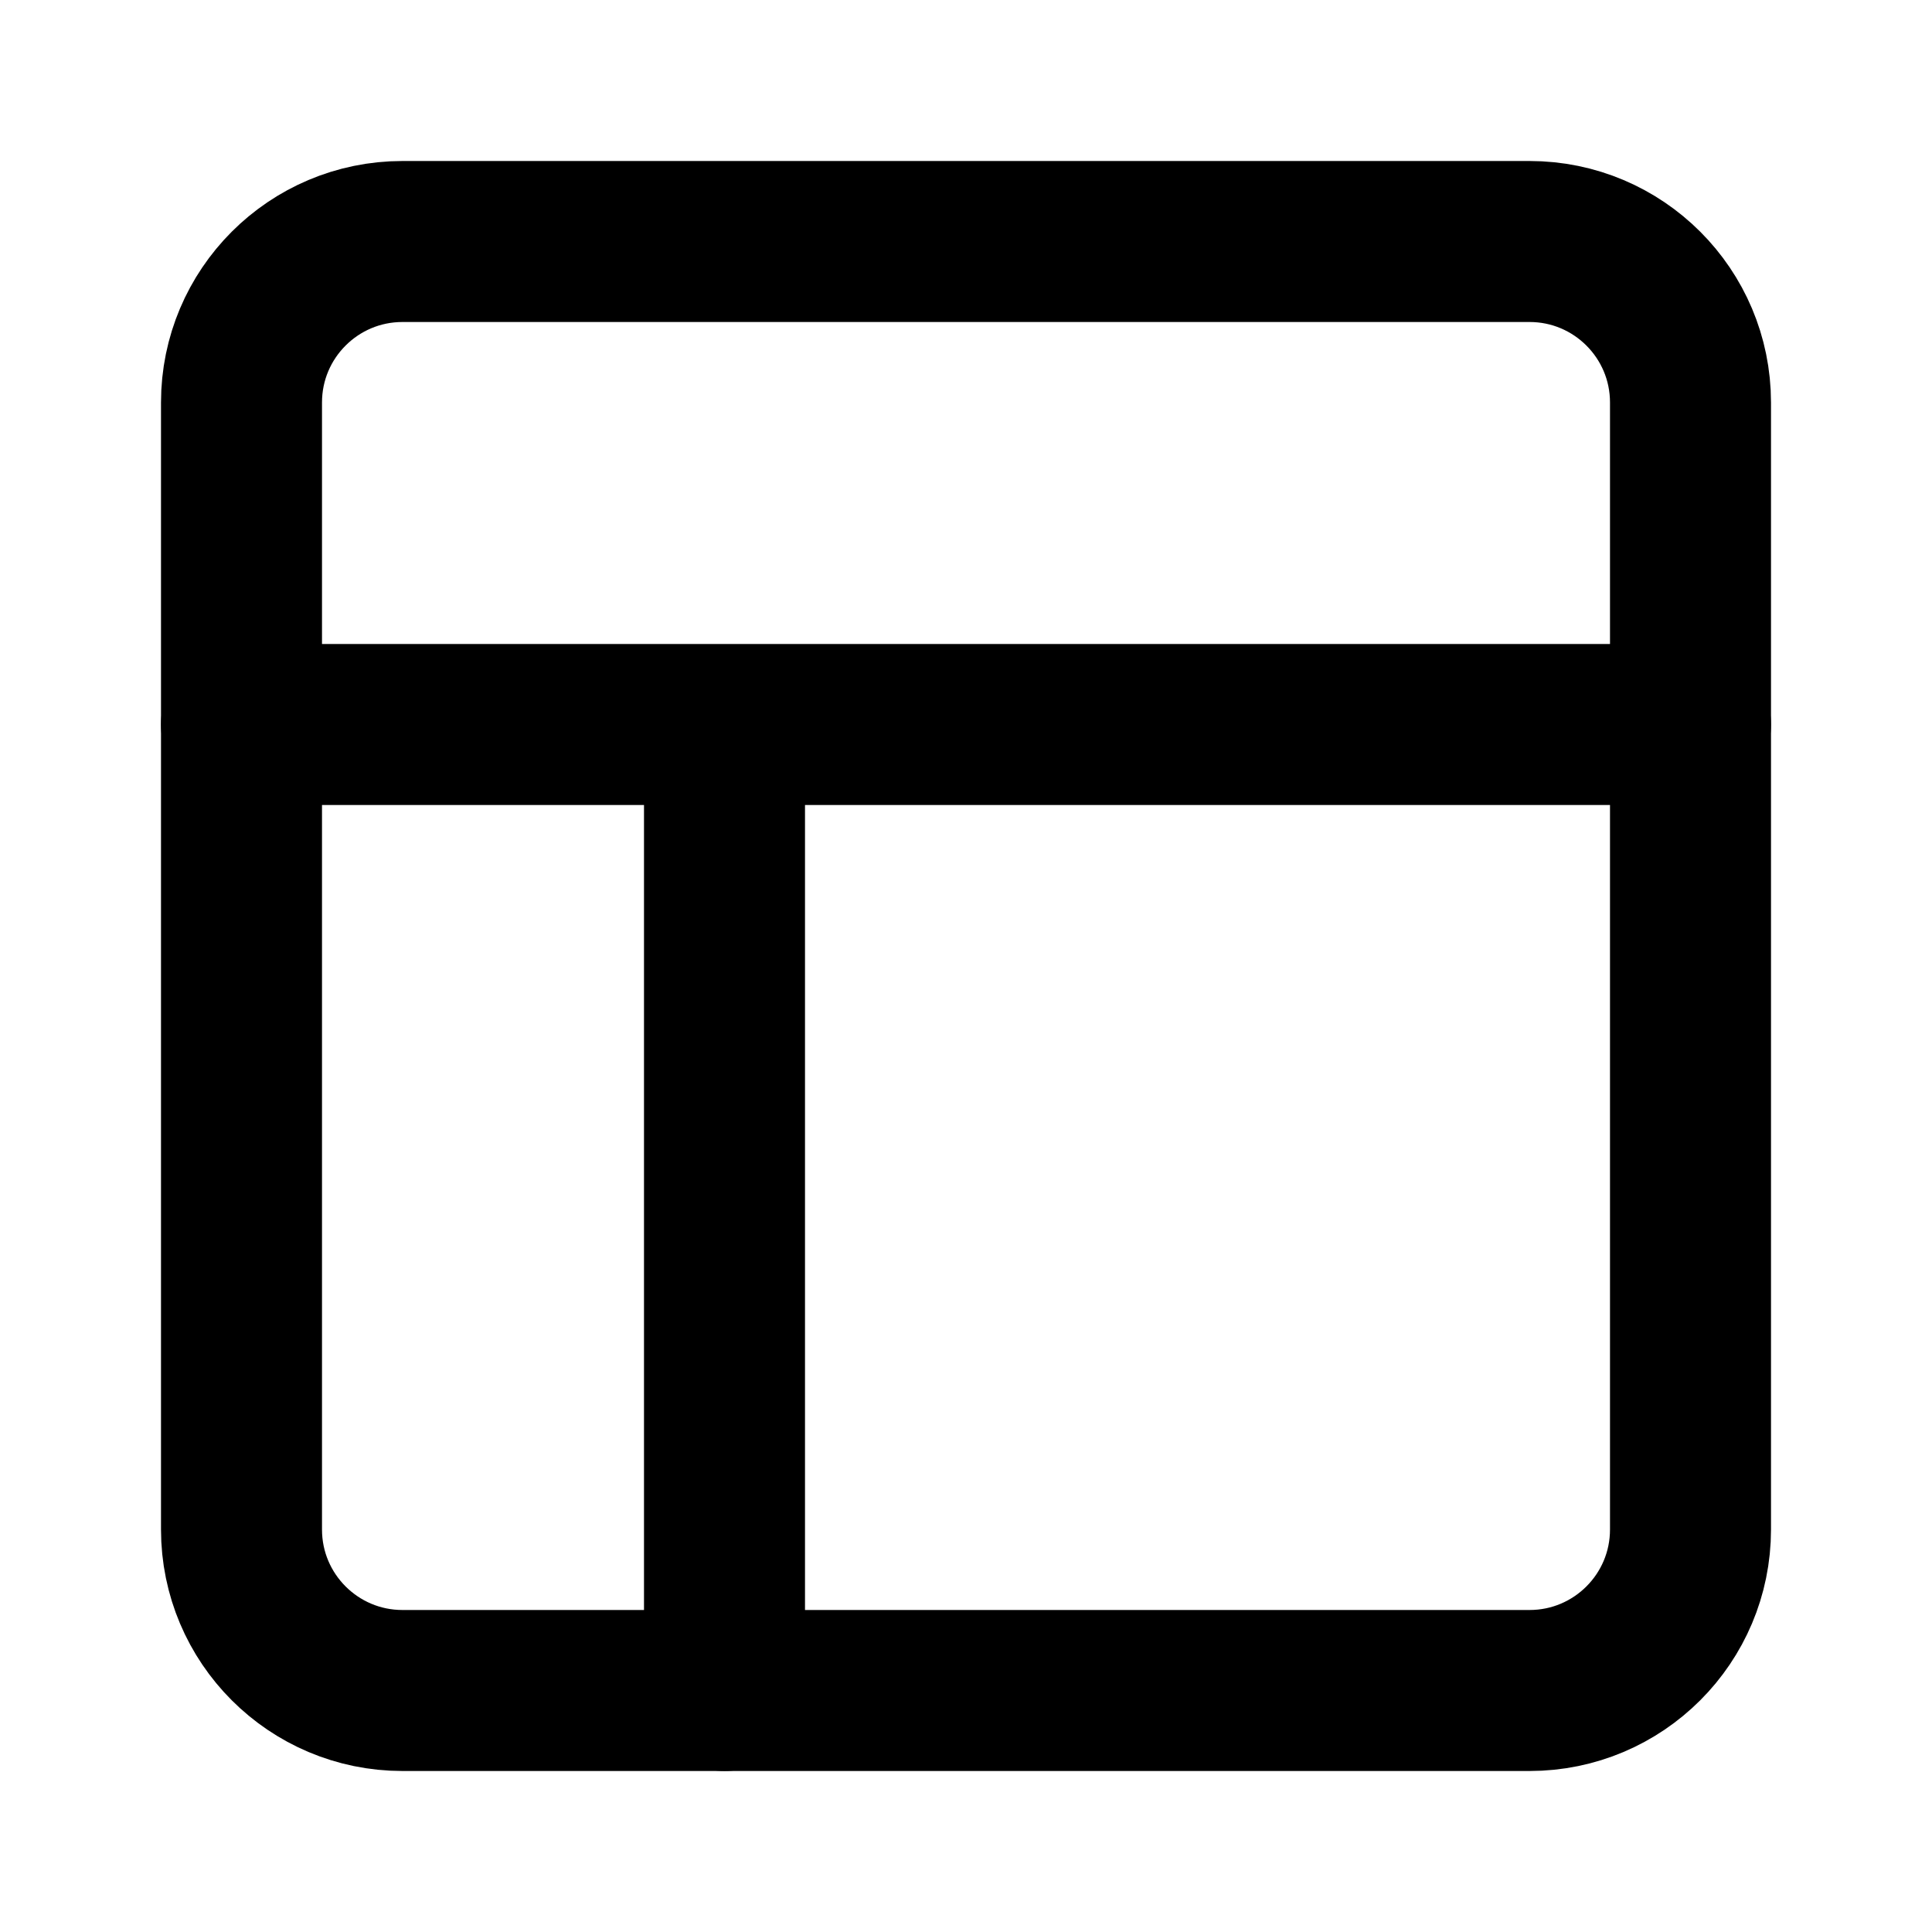
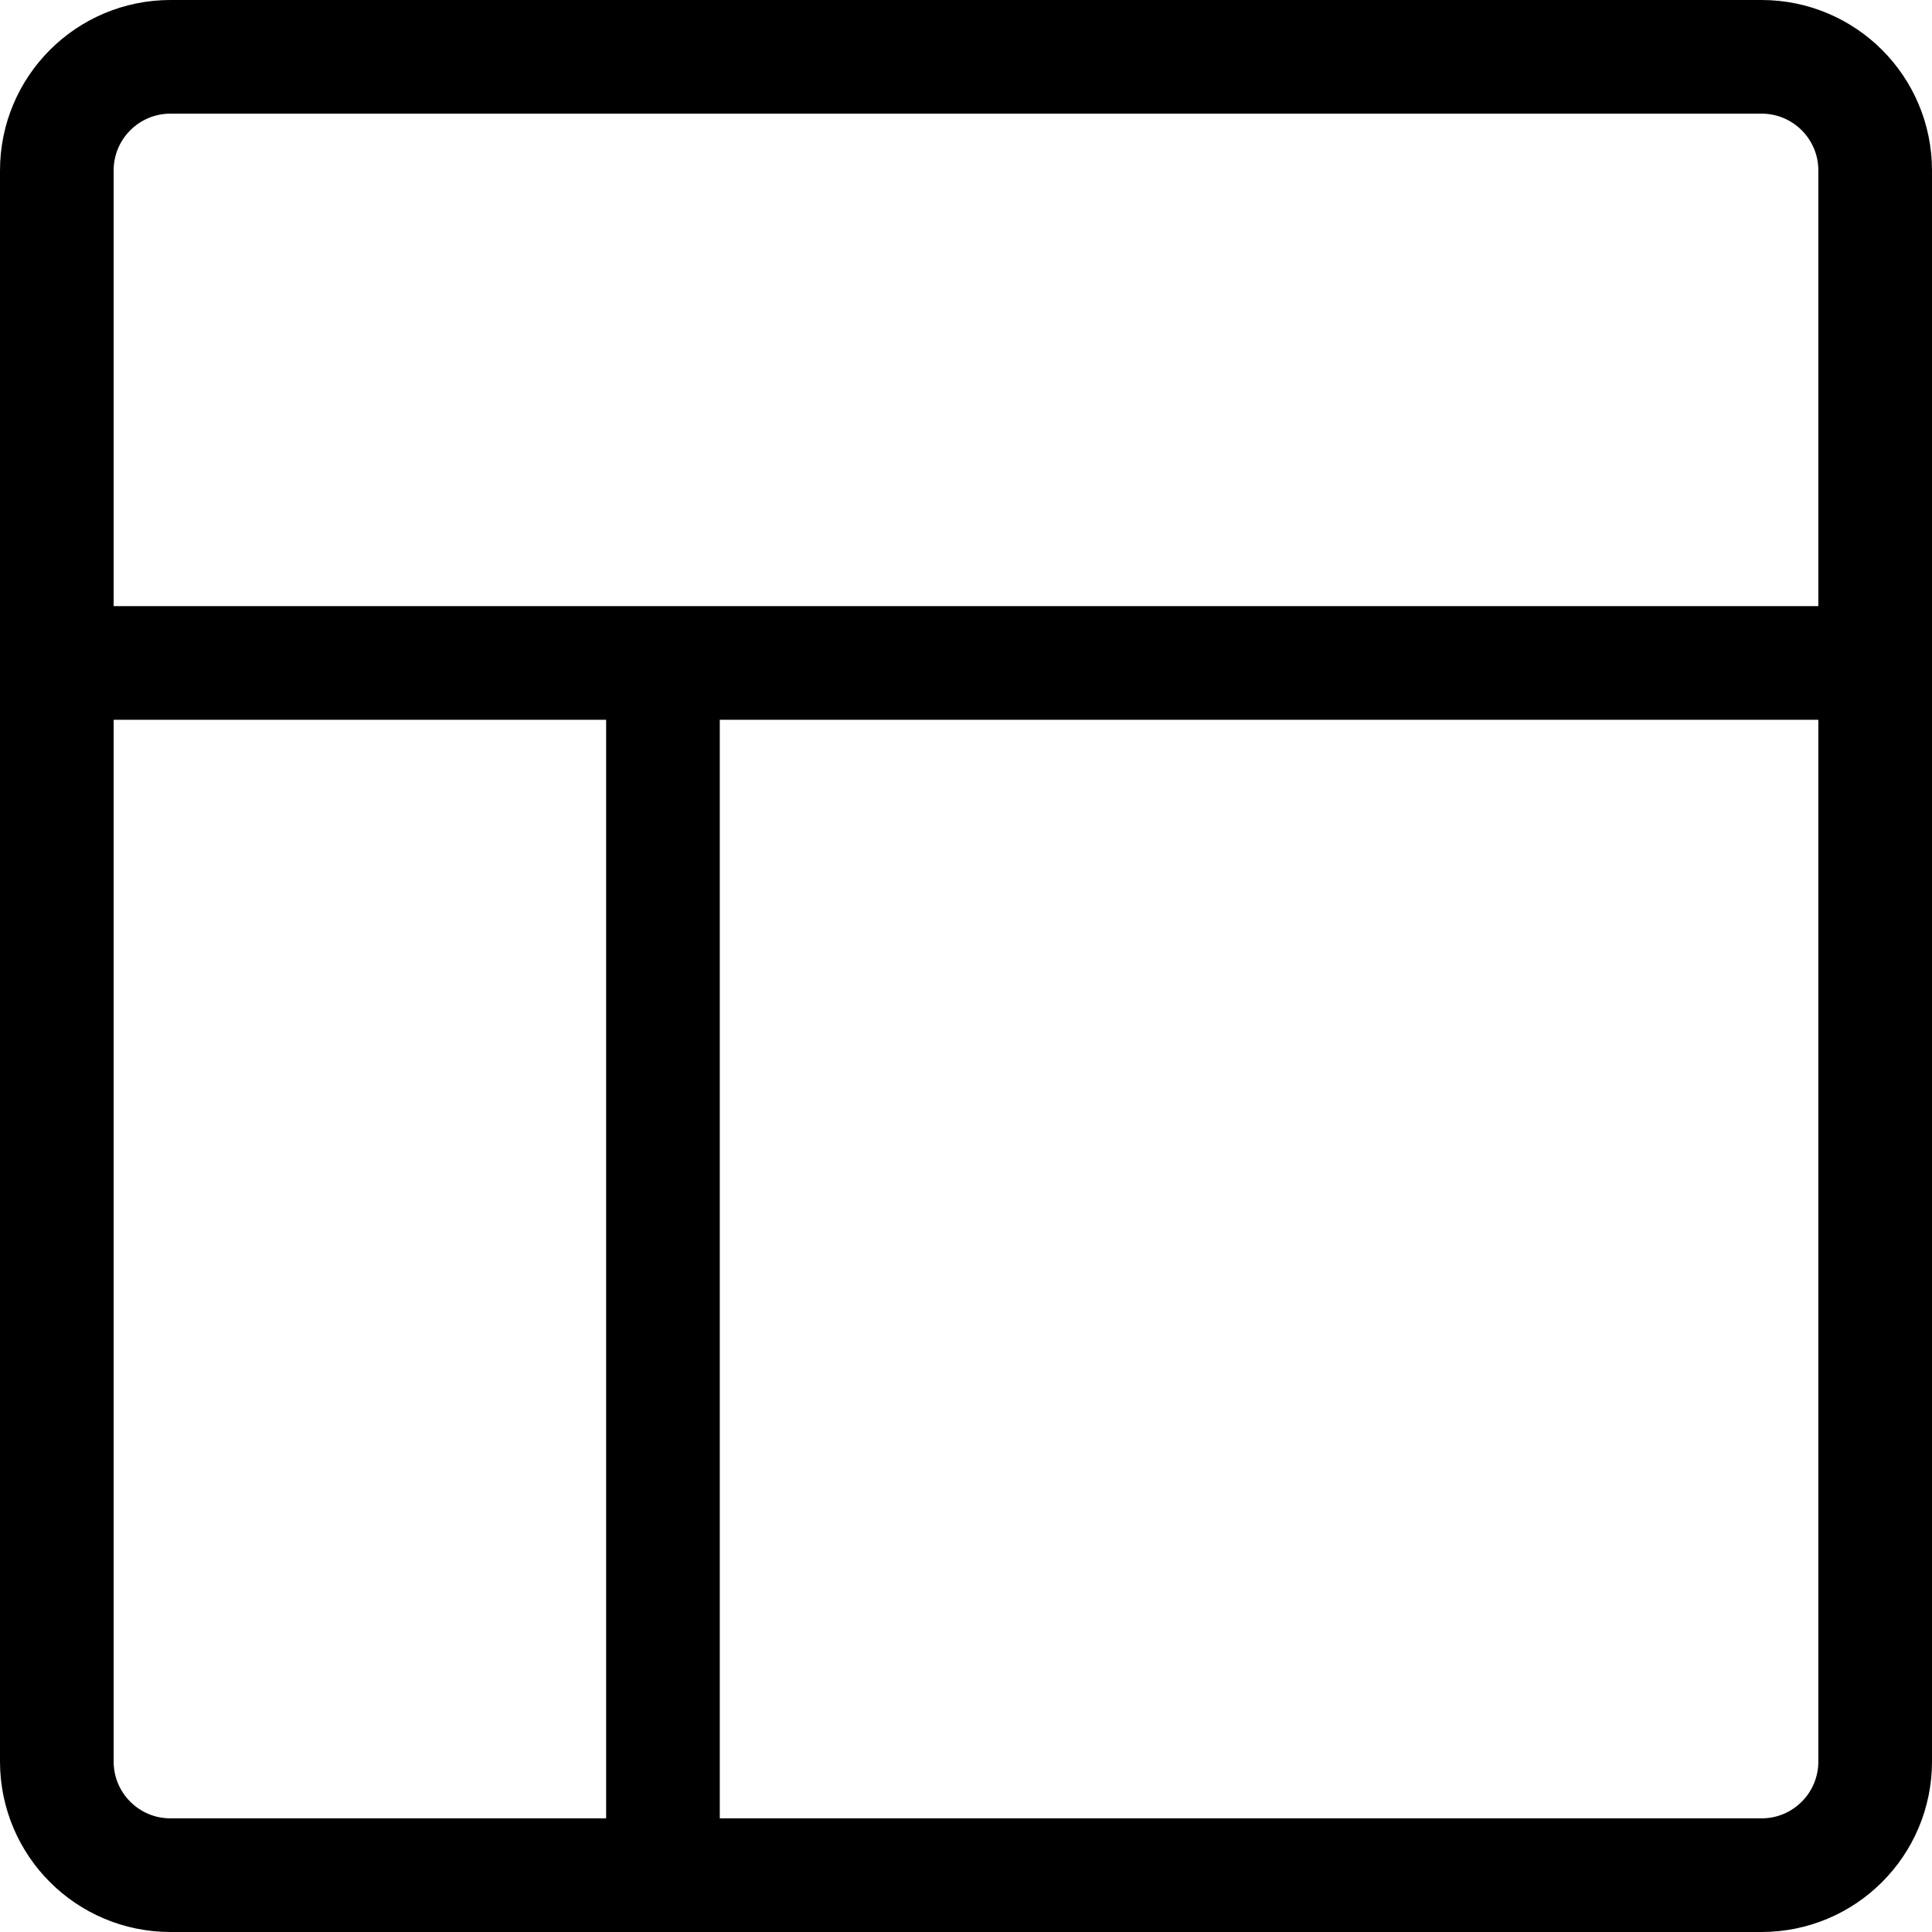
- <svg xmlns="http://www.w3.org/2000/svg" viewBox="0 0 24 24" fill="none" stroke="currentColor" stroke-width="2" stroke-linecap="round" stroke-linejoin="round">
-   <rect x="3" y="3" width="18" height="18" rx="2" ry="2" />
-   <path d="M3 9h18M9 21V9" />
+ <svg xmlns="http://www.w3.org/2000/svg" viewBox="0 0 34 34">
+   <path d="M1 11.667h32M11.667 33V11.667M3 1h28c1.105 0 2 .895 2 2v28c0 1.105-.895 2-2 2H3c-1.105 0-2-.895-2-2V3c0-1.105.895-2 2-2z" stroke="currentColor" stroke-width="2" fill="none" fill-rule="evenodd" stroke-linecap="round" stroke-linejoin="round" />
</svg>
